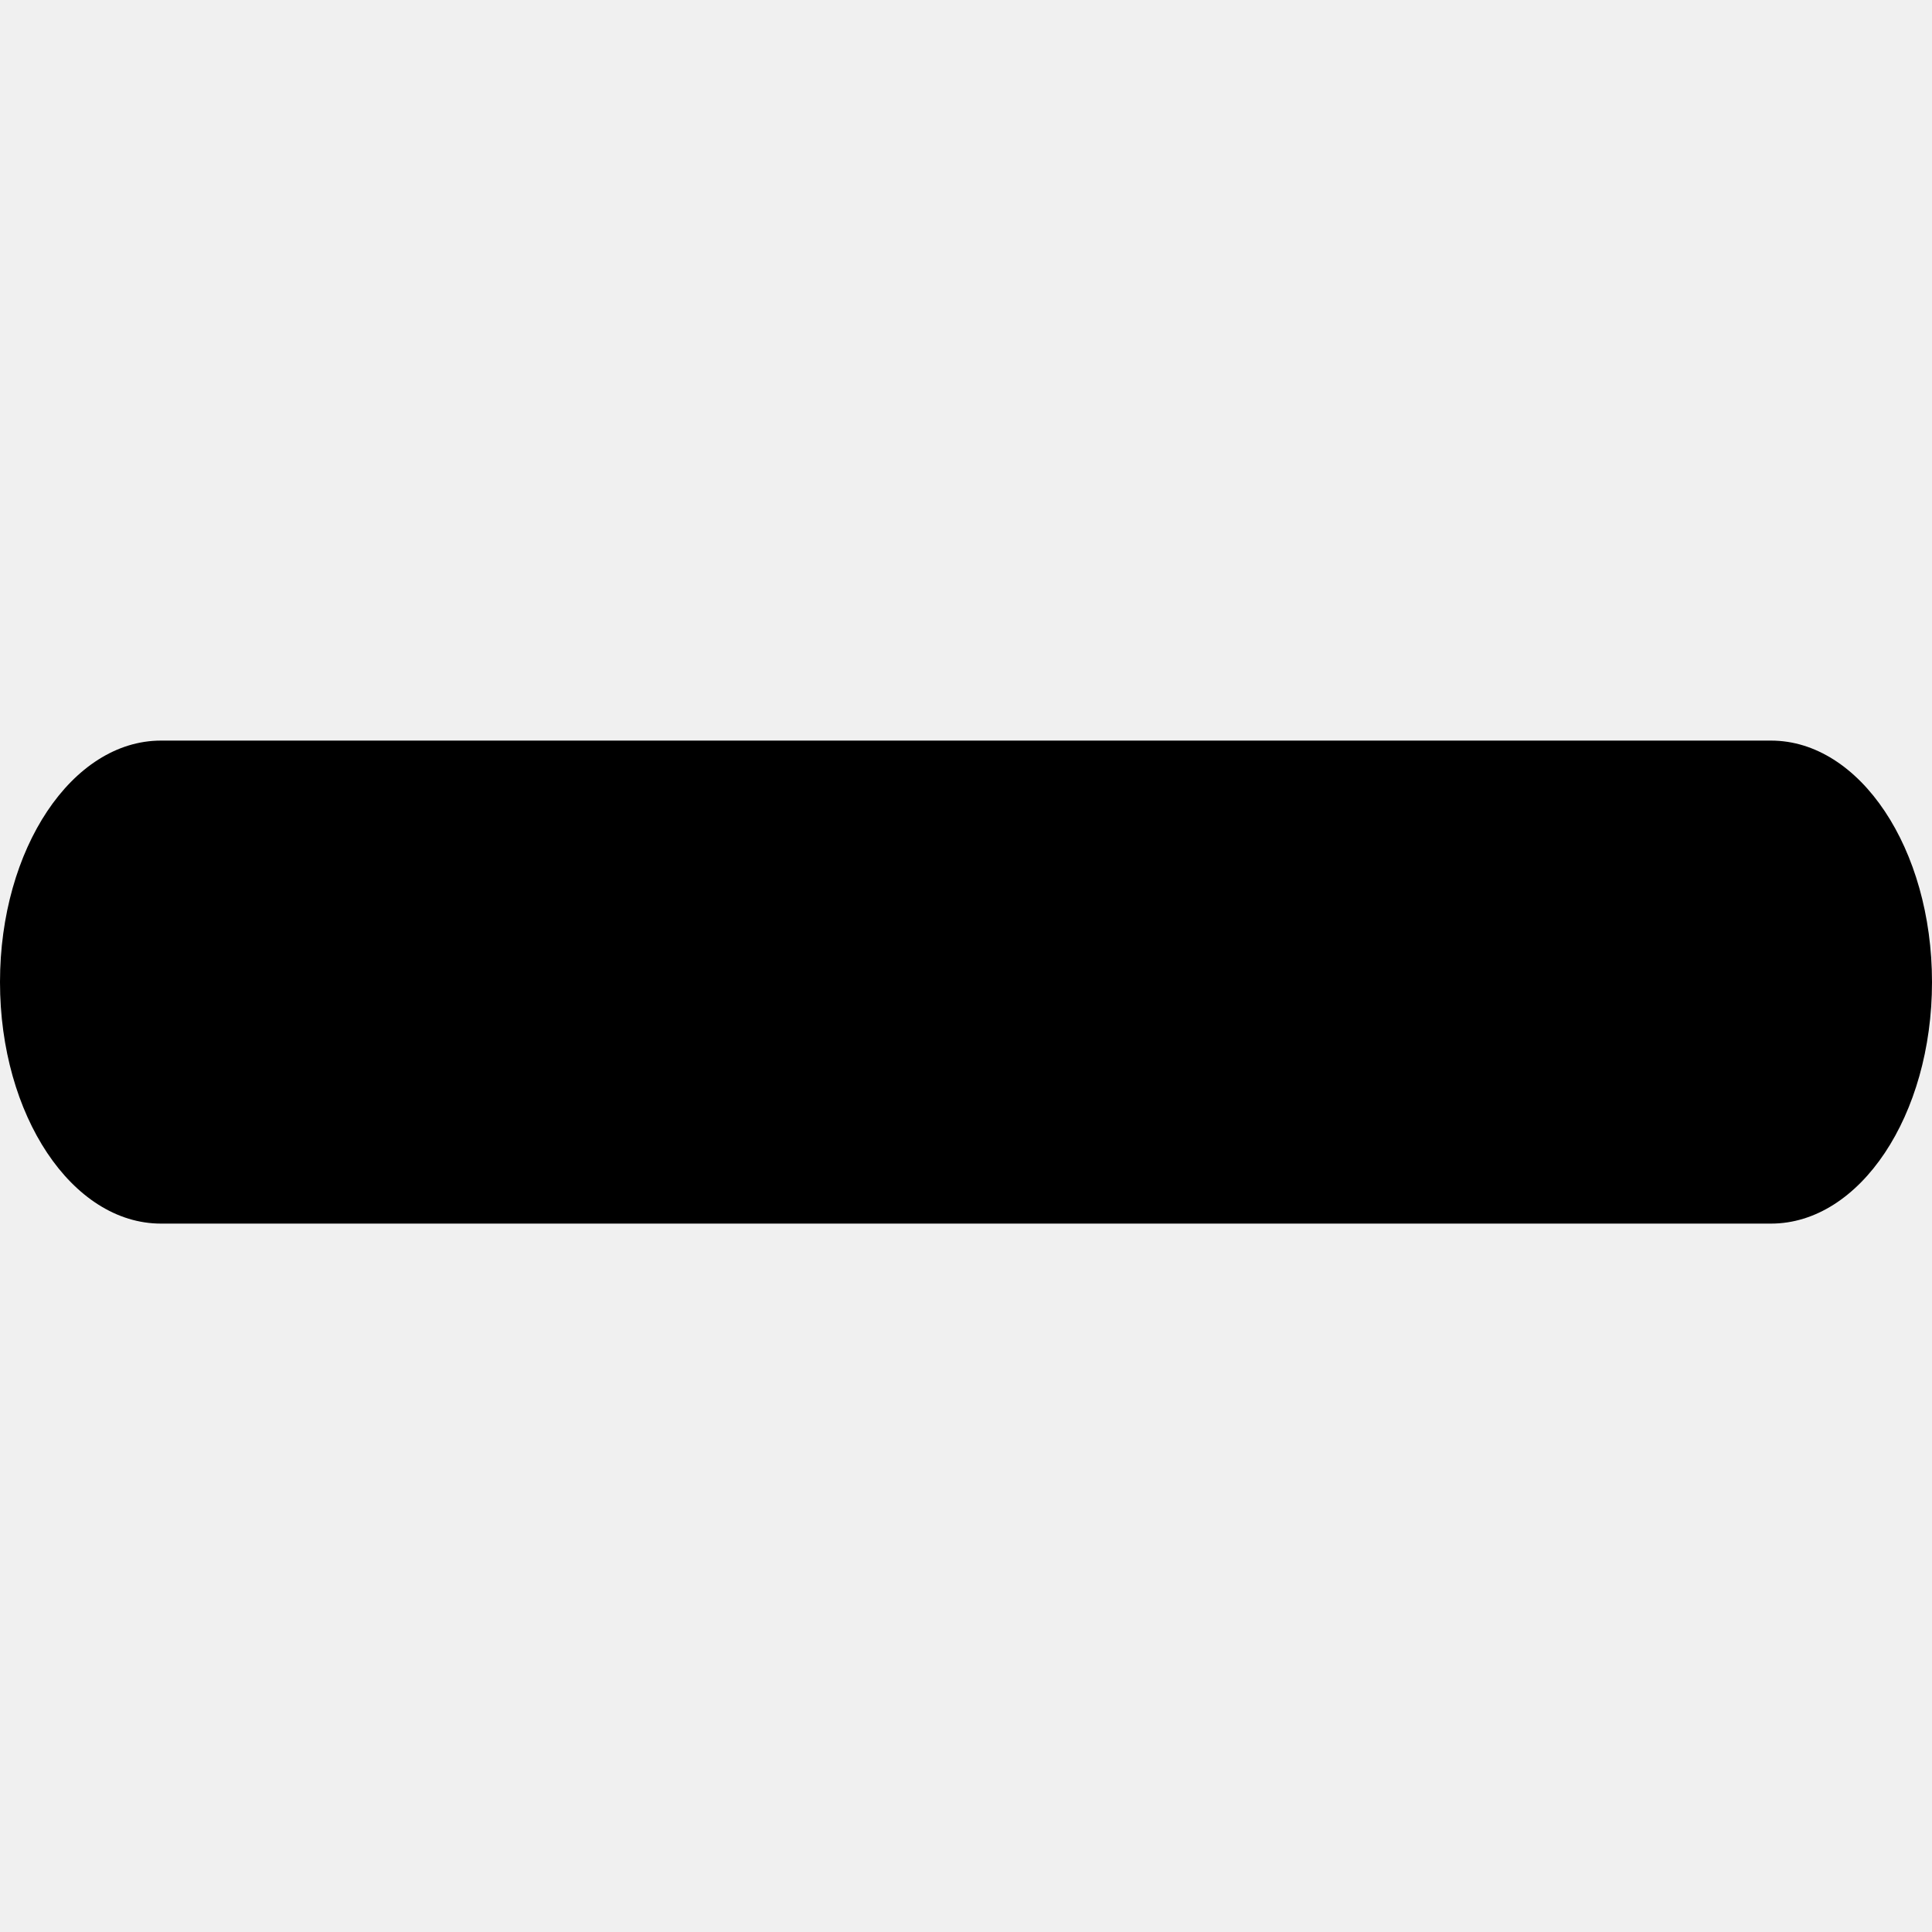
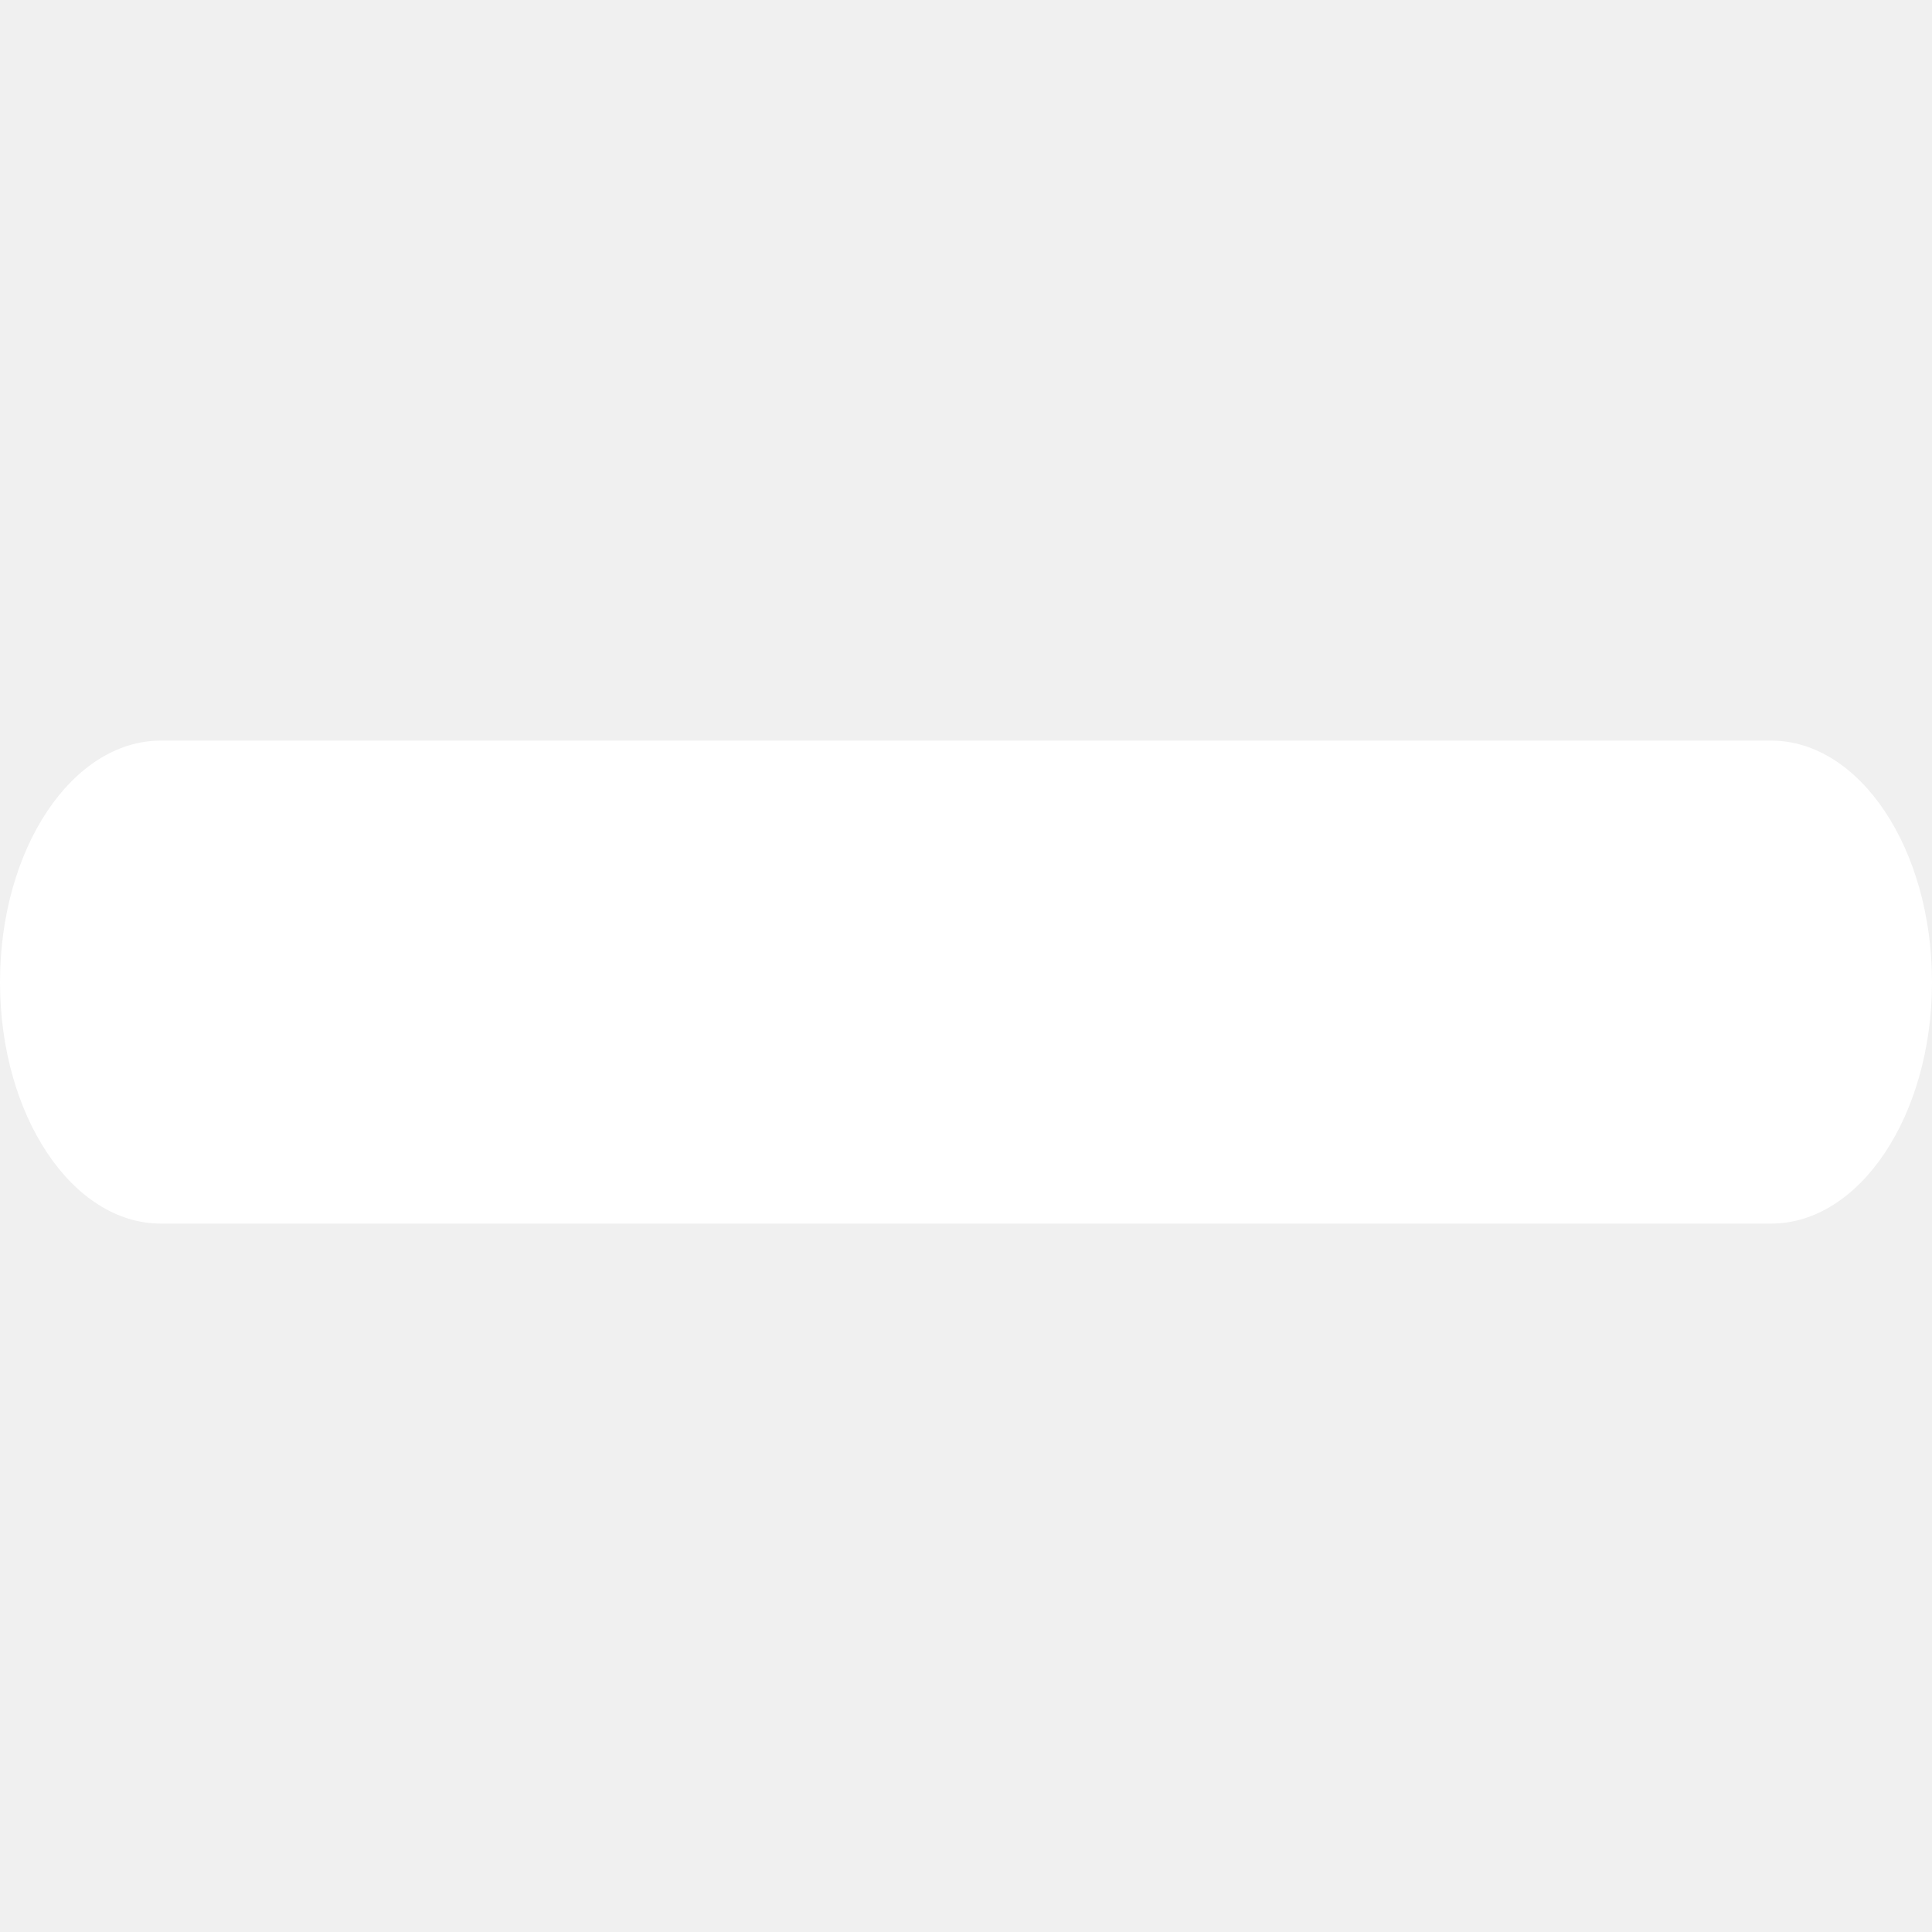
- <svg xmlns="http://www.w3.org/2000/svg" version="1.1" x="0px" y="0px" width="60px" height="60px" viewBox="0 0 60 60" enable-background="new 0 0 60 60" xml:space="preserve">
-   <g id="Layer_1">
- </g>
-   <g id="minus">
-     <path d="M60,30.5c0,4.142-2.239,7.5-5,7.5H5c-2.761,0-5-3.358-5-7.5l0,0C0,26.358,2.239,23,5,23h50C57.761,23,60,26.358,60,30.5   L60,30.5z" />
-   </g>
+ <svg xmlns="http://www.w3.org/2000/svg" version="1.1" id="minus" x="0px" y="0px" width="60px" height="60px" viewBox="0 0 60 60" enable-background="new 0 0 60 60" xml:space="preserve">
+   <path fill="#FFFFFF" d="M60,30.5c0,4.142-2.239,7.5-5,7.5H5c-2.761,0-5-3.358-5-7.5l0,0C0,26.358,2.239,23,5,23h50  C57.761,23,60,26.358,60,30.5L60,30.5z" />
</svg>
